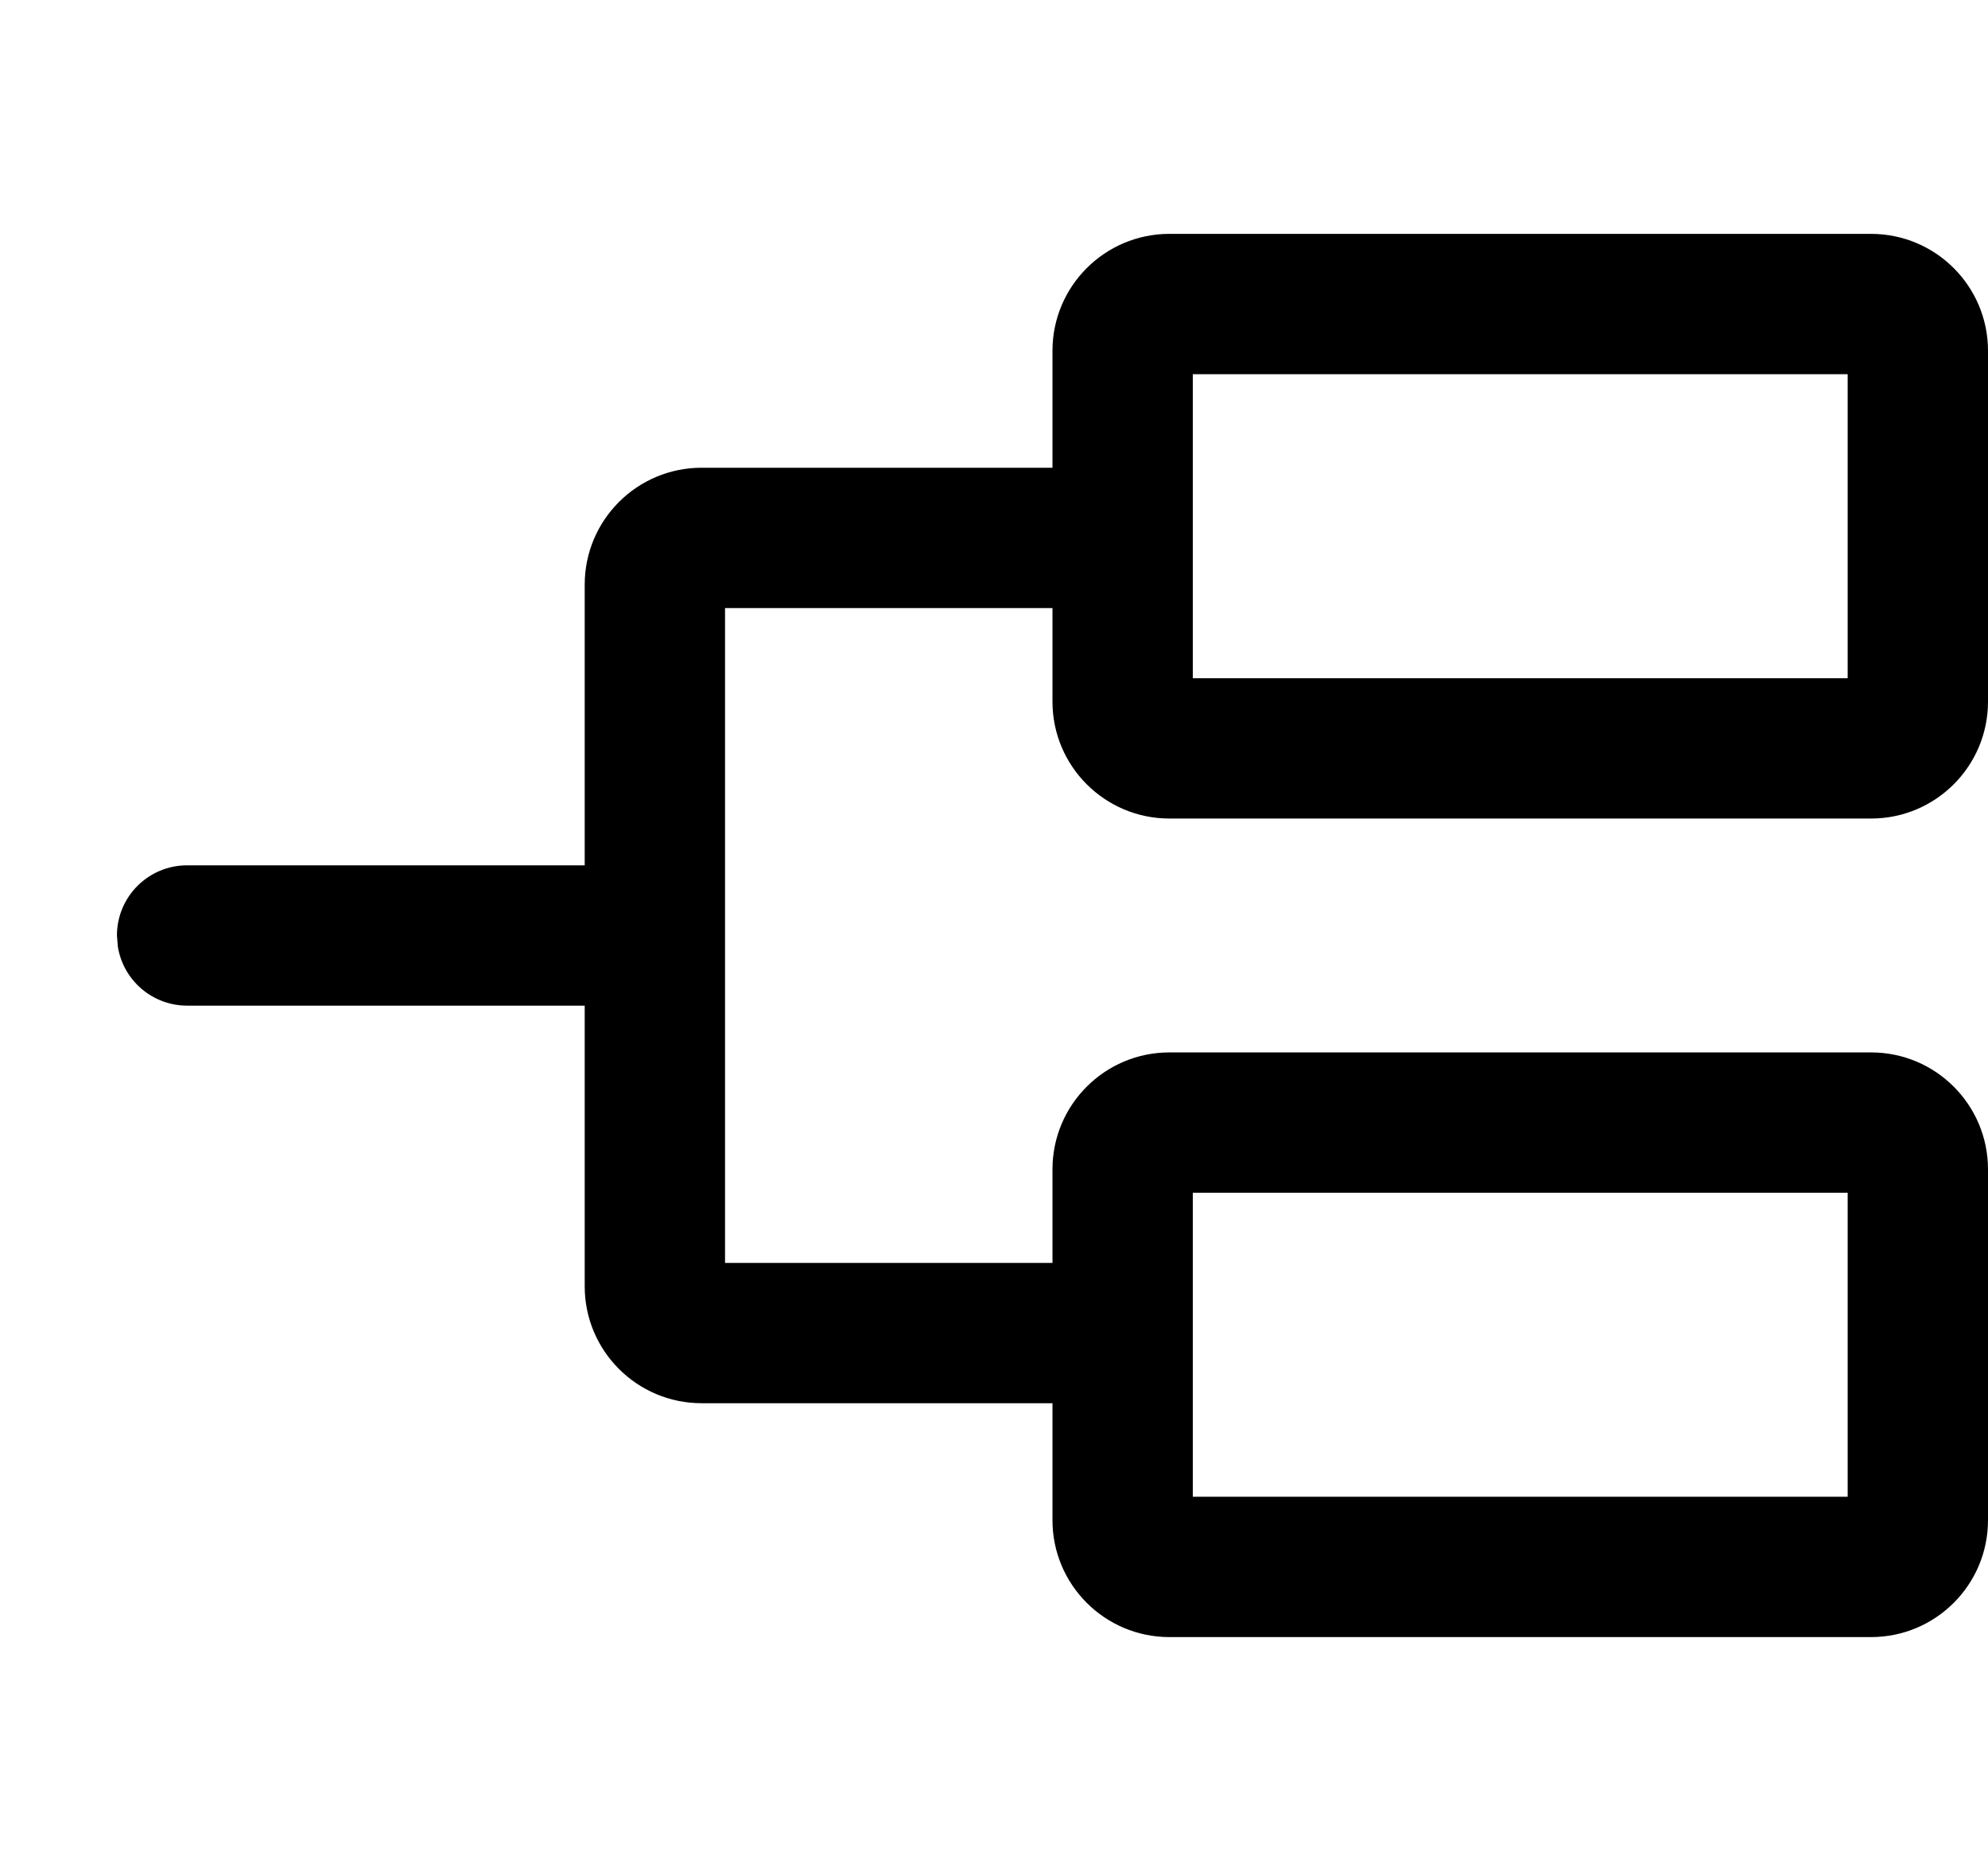
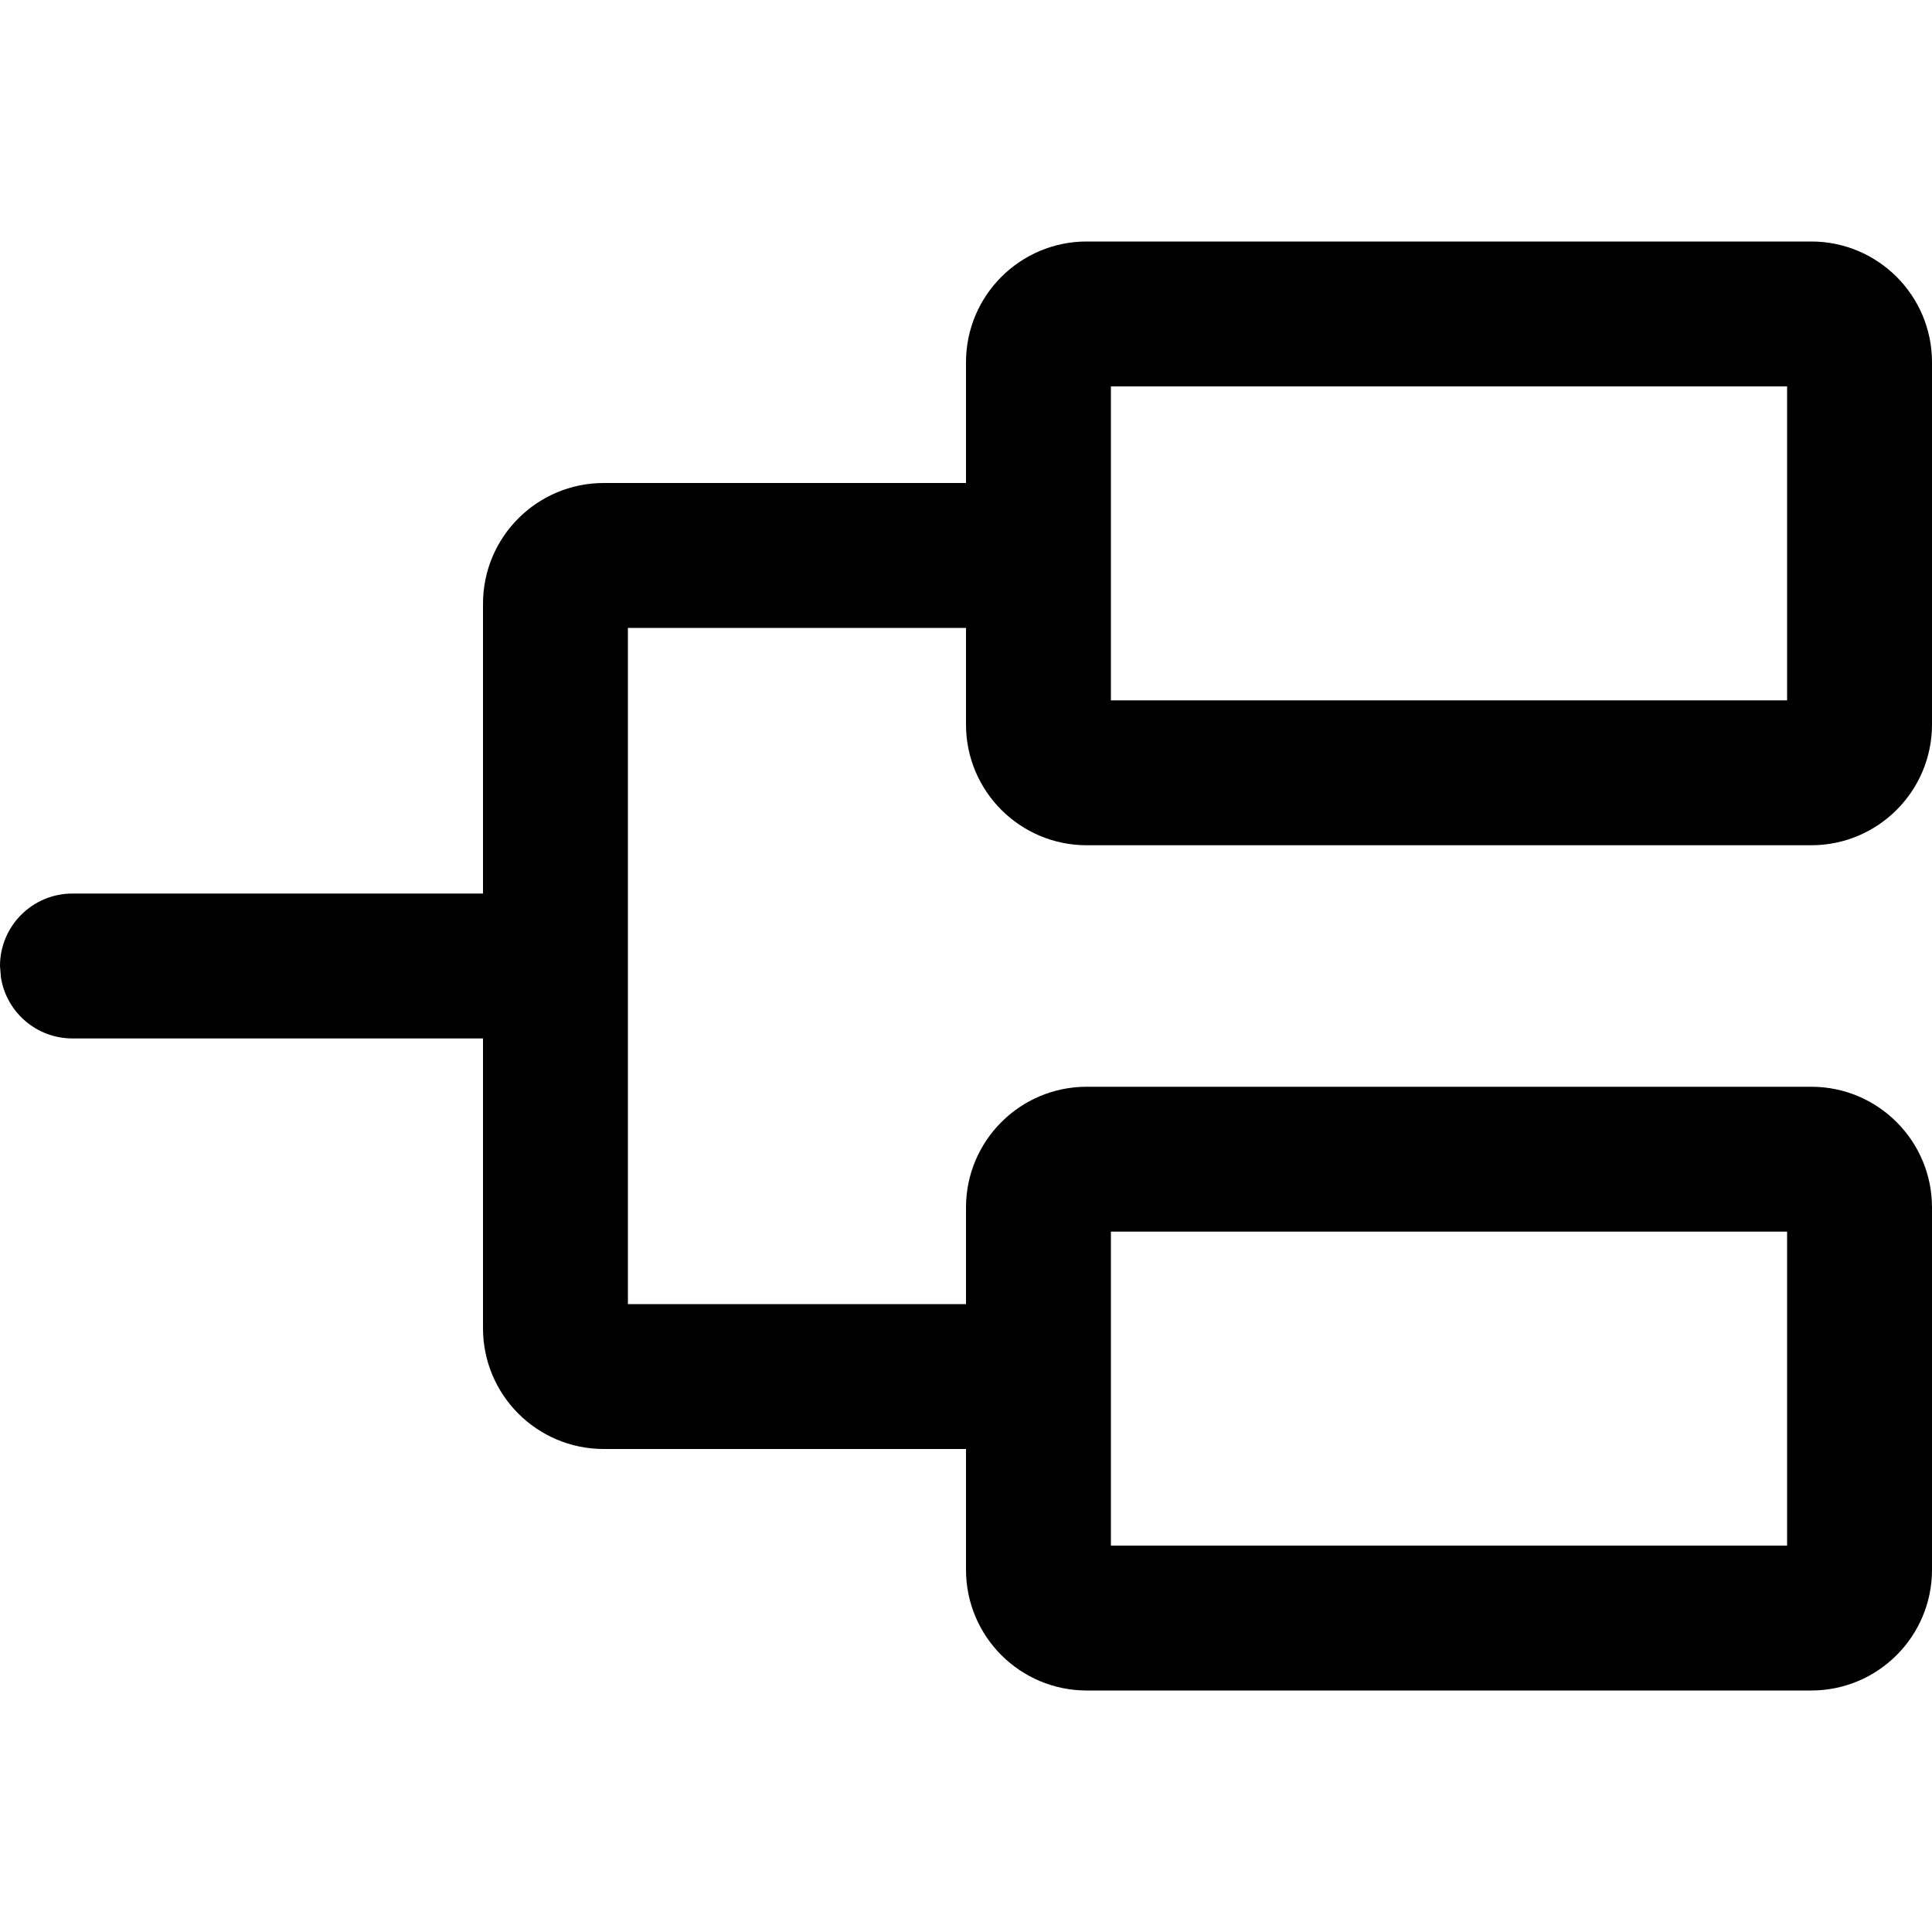
- <svg xmlns="http://www.w3.org/2000/svg" viewBox="0 0 17 16">
-   <path d="M16 2a1 1 0 0 1 1 1v3a1 1 0 0 1-1 1h-6a1 1 0 0 1-1-1v-.8H6.2v5.6H9V10a1 1 0 0 1 1-1h6a1 1 0 0 1 1 1v3a1 1 0 0 1-1 1h-6a1 1 0 0 1-1-1v-1H6a1 1 0 0 1-1-1V8.6H1.6a.6.6 0 0 1-.592-.503L1 8a.6.6 0 0 1 .6-.6H5V5a1 1 0 0 1 1-1h3V3a1 1 0 0 1 1-1h6zm-.2 8.2h-5.6v2.6h5.6v-2.6zm0-7h-5.6v2.6h5.6V3.2z" />
+ <svg xmlns="http://www.w3.org/2000/svg" viewBox="0 0 16 16">
+   <path d="M15 2a1 1 0 0 1 1 1v3a1 1 0 0 1-1 1H9a1 1 0 0 1-1-1v-.8H5.2v5.6H8V10a1 1 0 0 1 1-1h6a1 1 0 0 1 1 1v3a1 1 0 0 1-1 1H9a1 1 0 0 1-1-1v-1H5a1 1 0 0 1-1-1V8.6H.6a.6.6 0 0 1-.592-.503L0 8a.6.6 0 0 1 .6-.6H4V5a1 1 0 0 1 1-1h3V3a1 1 0 0 1 1-1h6zm-.2 8.2H9.2v2.6h5.6v-2.6zm0-7H9.2v2.6h5.6V3.2z" />
</svg>
